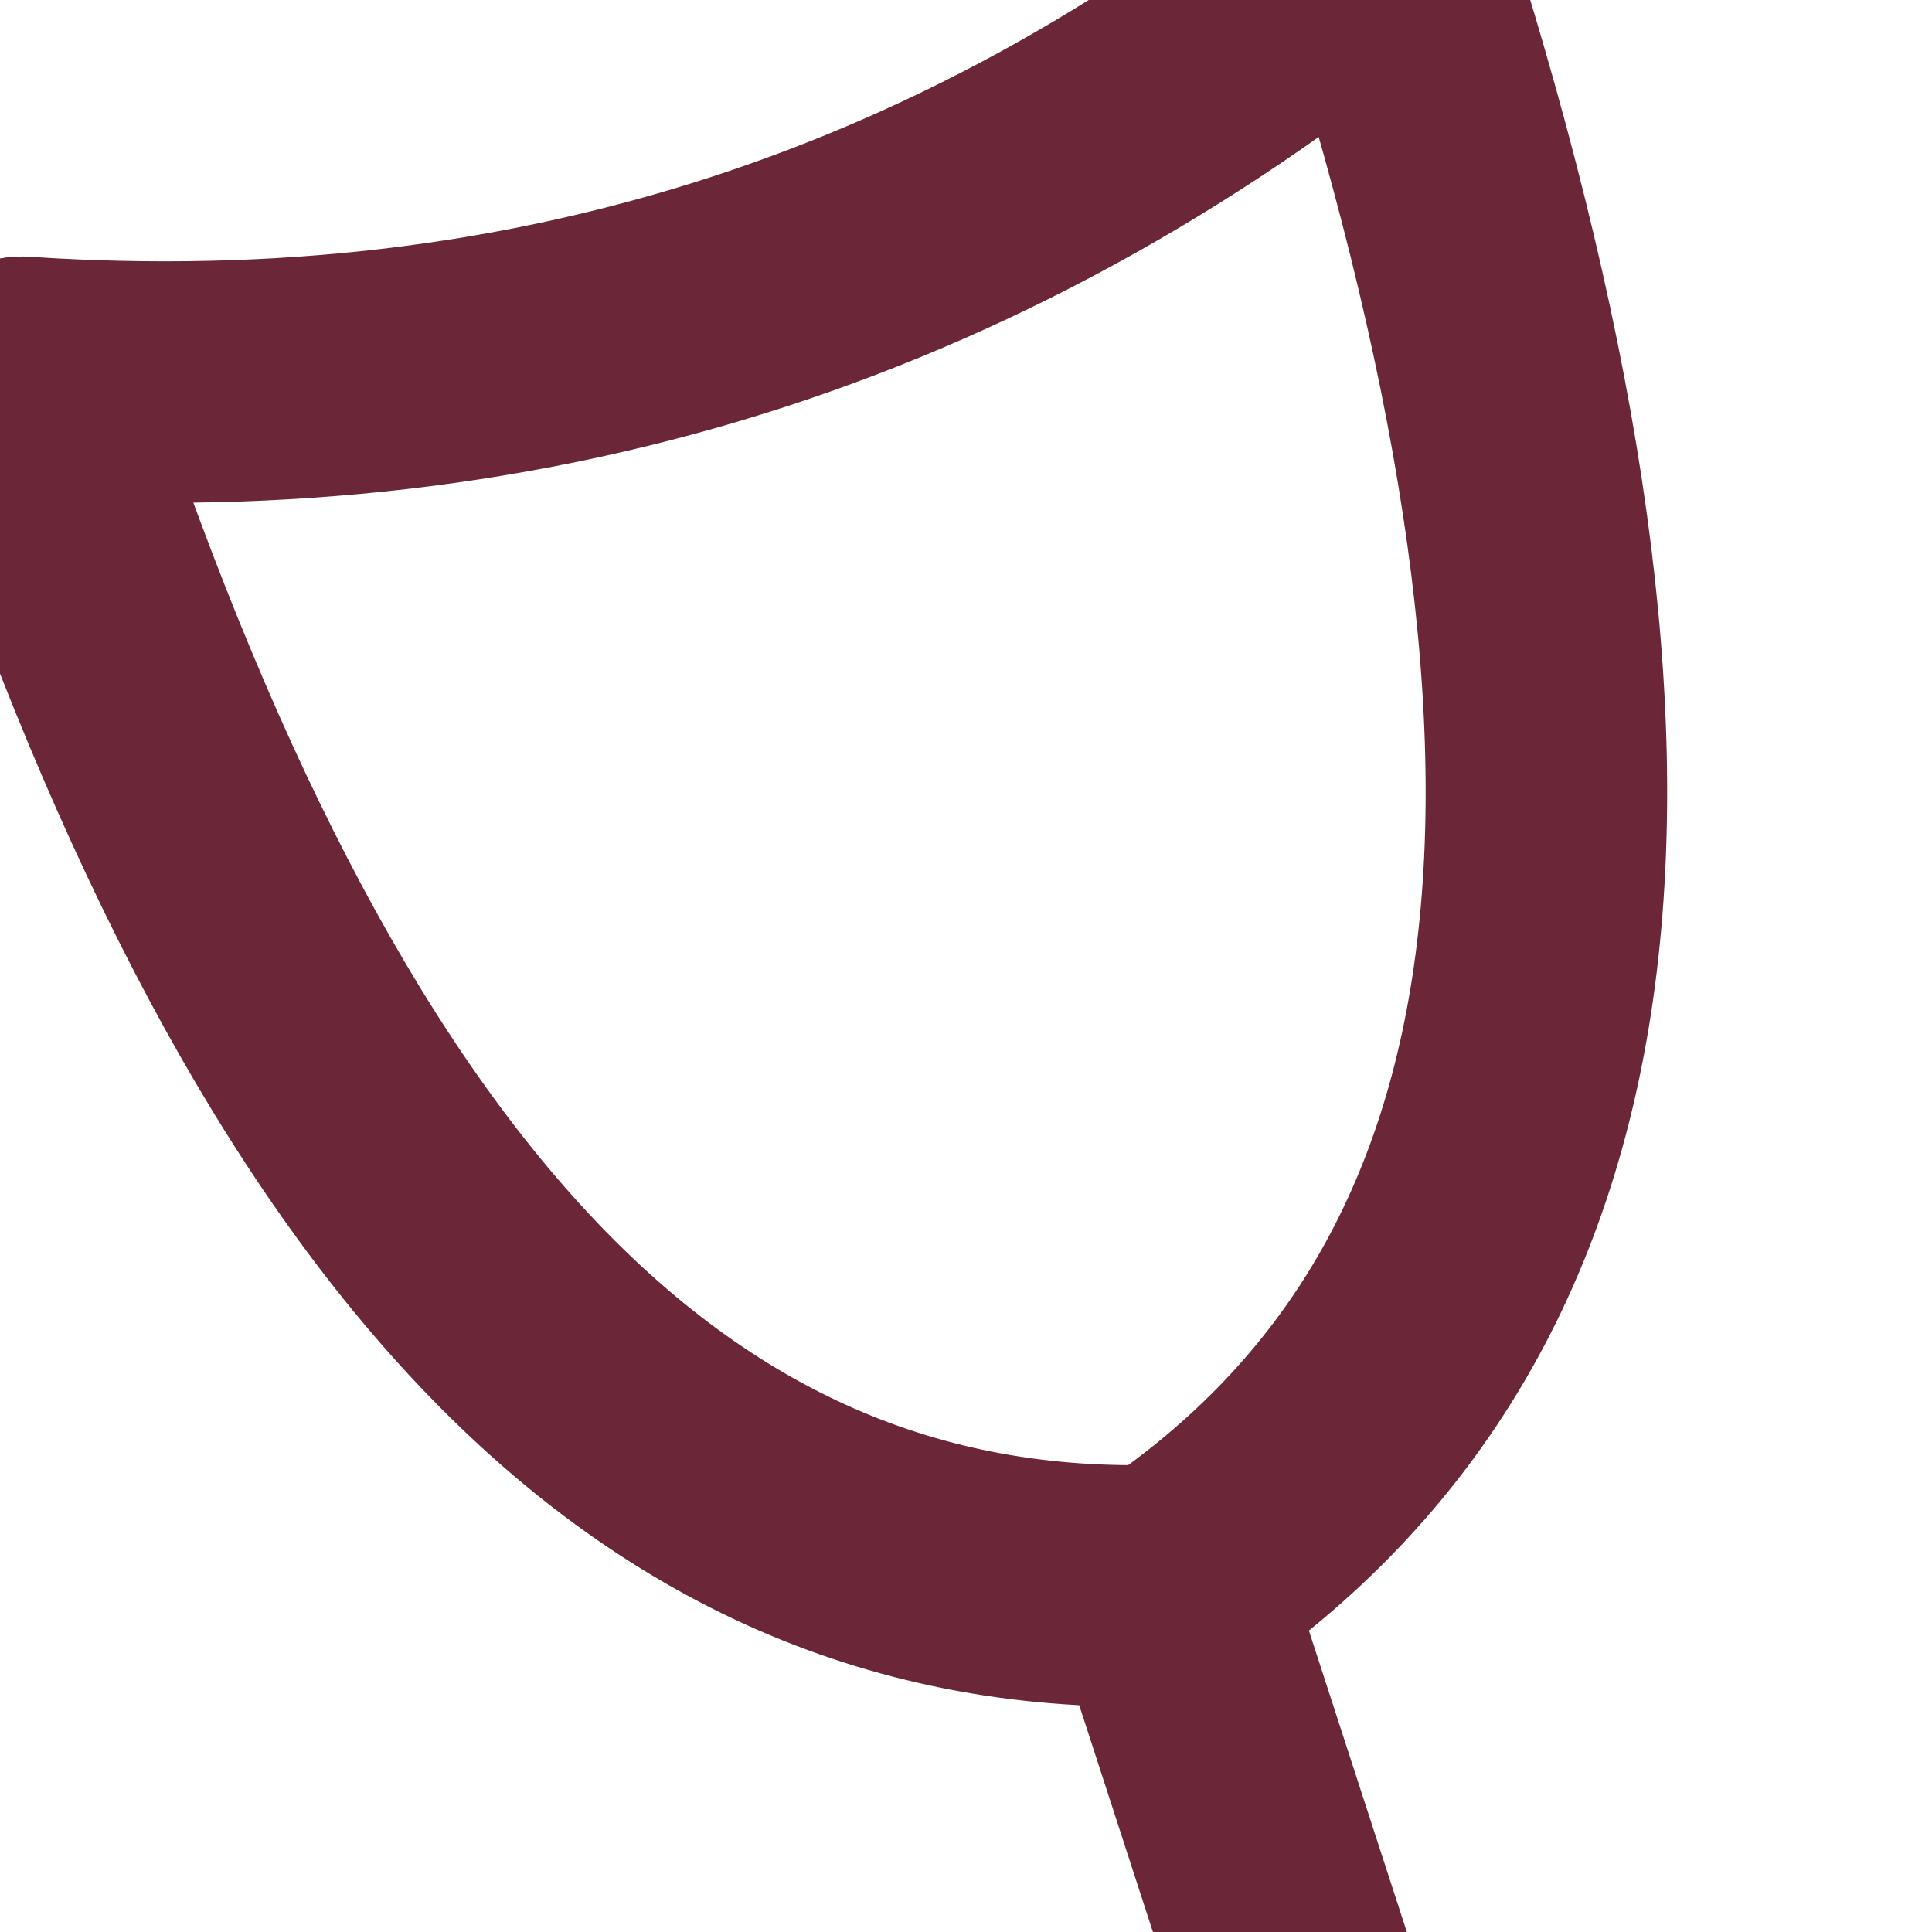
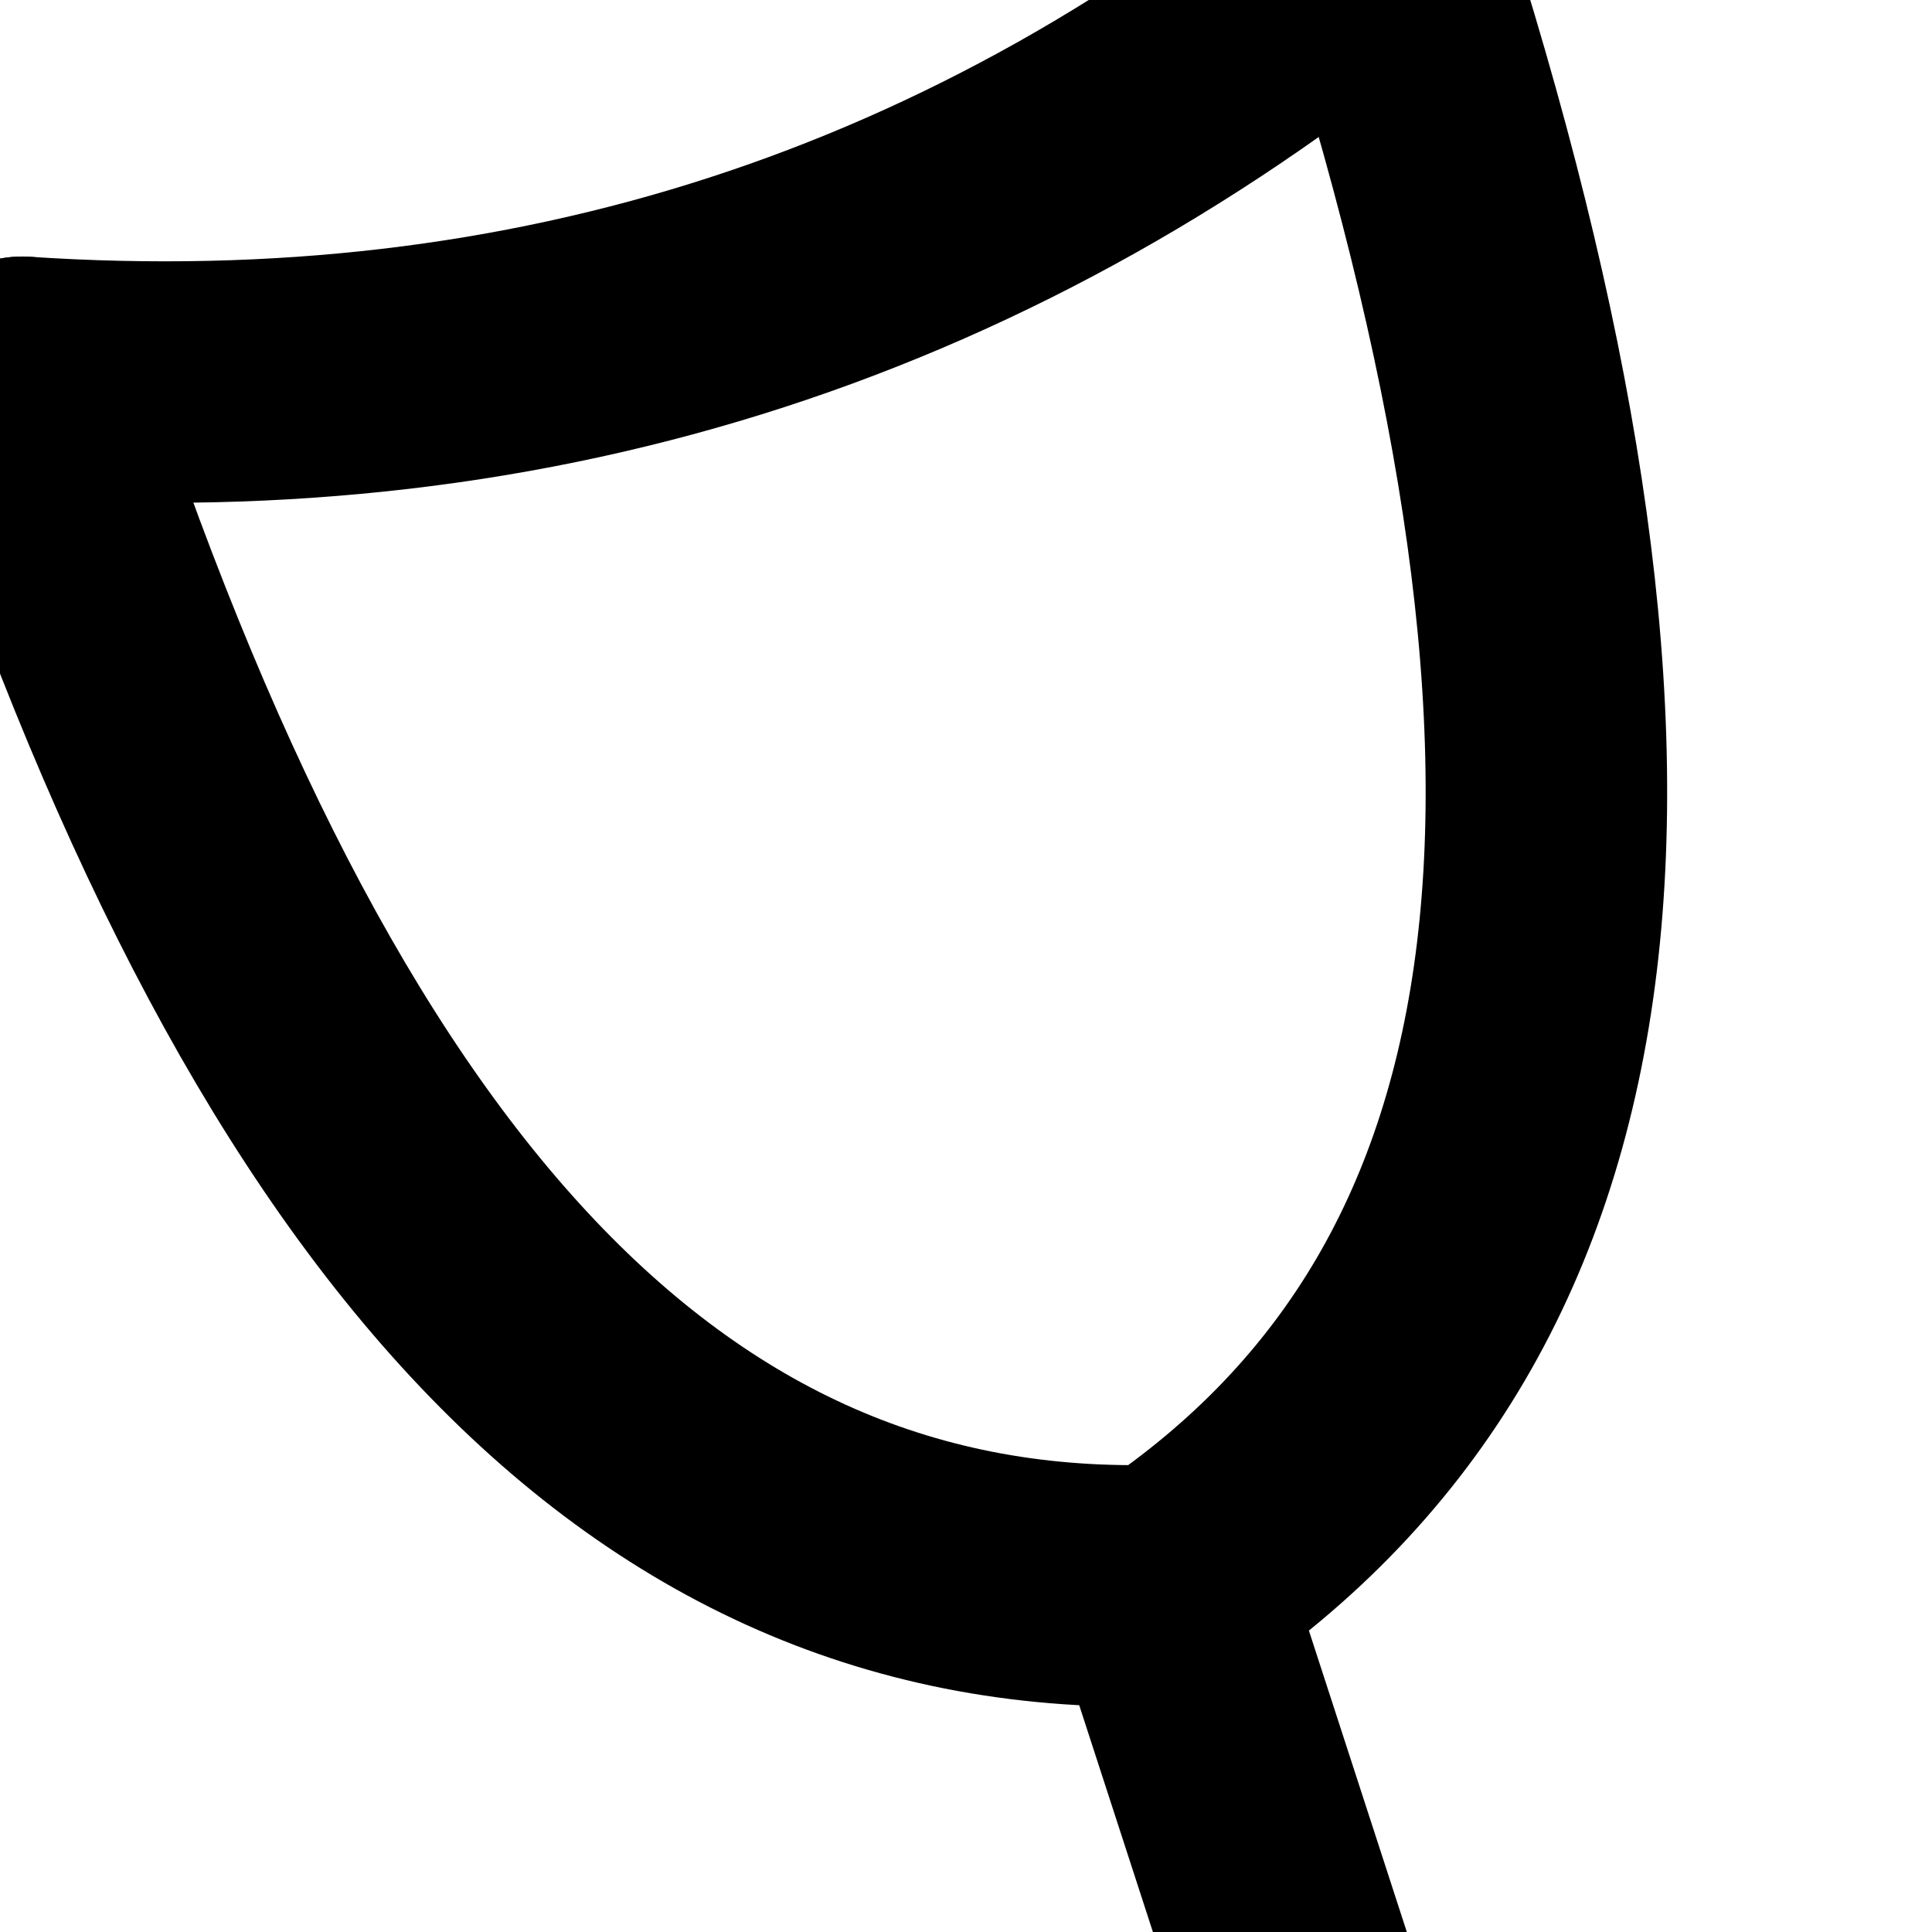
<svg xmlns="http://www.w3.org/2000/svg" viewBox="0 0 27 27">
-   <style>
-     /* Wine on a light tab strip, lightened wine on a dark one. Firefox and
-        Chrome honour this in an SVG favicon; Safari falls back to the PNG. */
-     :root { stroke: rgb(107, 39, 55); }
-     @media (prefers-color-scheme: dark) { :root { stroke: rgb(232, 160, 173); } }
-   </style>
-   <g fill="none" stroke-width="3.375" stroke-linecap="round" stroke-linejoin="round" transform="rotate(-18 13.5 13.5) translate(-0.5 -3.4)">
+   <g fill="none" stroke="#000" stroke-width="3.375" stroke-linecap="round" stroke-linejoin="round" transform="rotate(-18 13.5 13.5) translate(-0.5 -3.4)">
    <path d="M4 5C4 17 7 24 14 26C21 24 24 17 24 5" />
    <path d="M4 5Q14 9 24 5" />
    <path d="M14 26V45" />
    <path d="M6.5 48Q14 43.5 21.5 48" />
  </g>
</svg>
